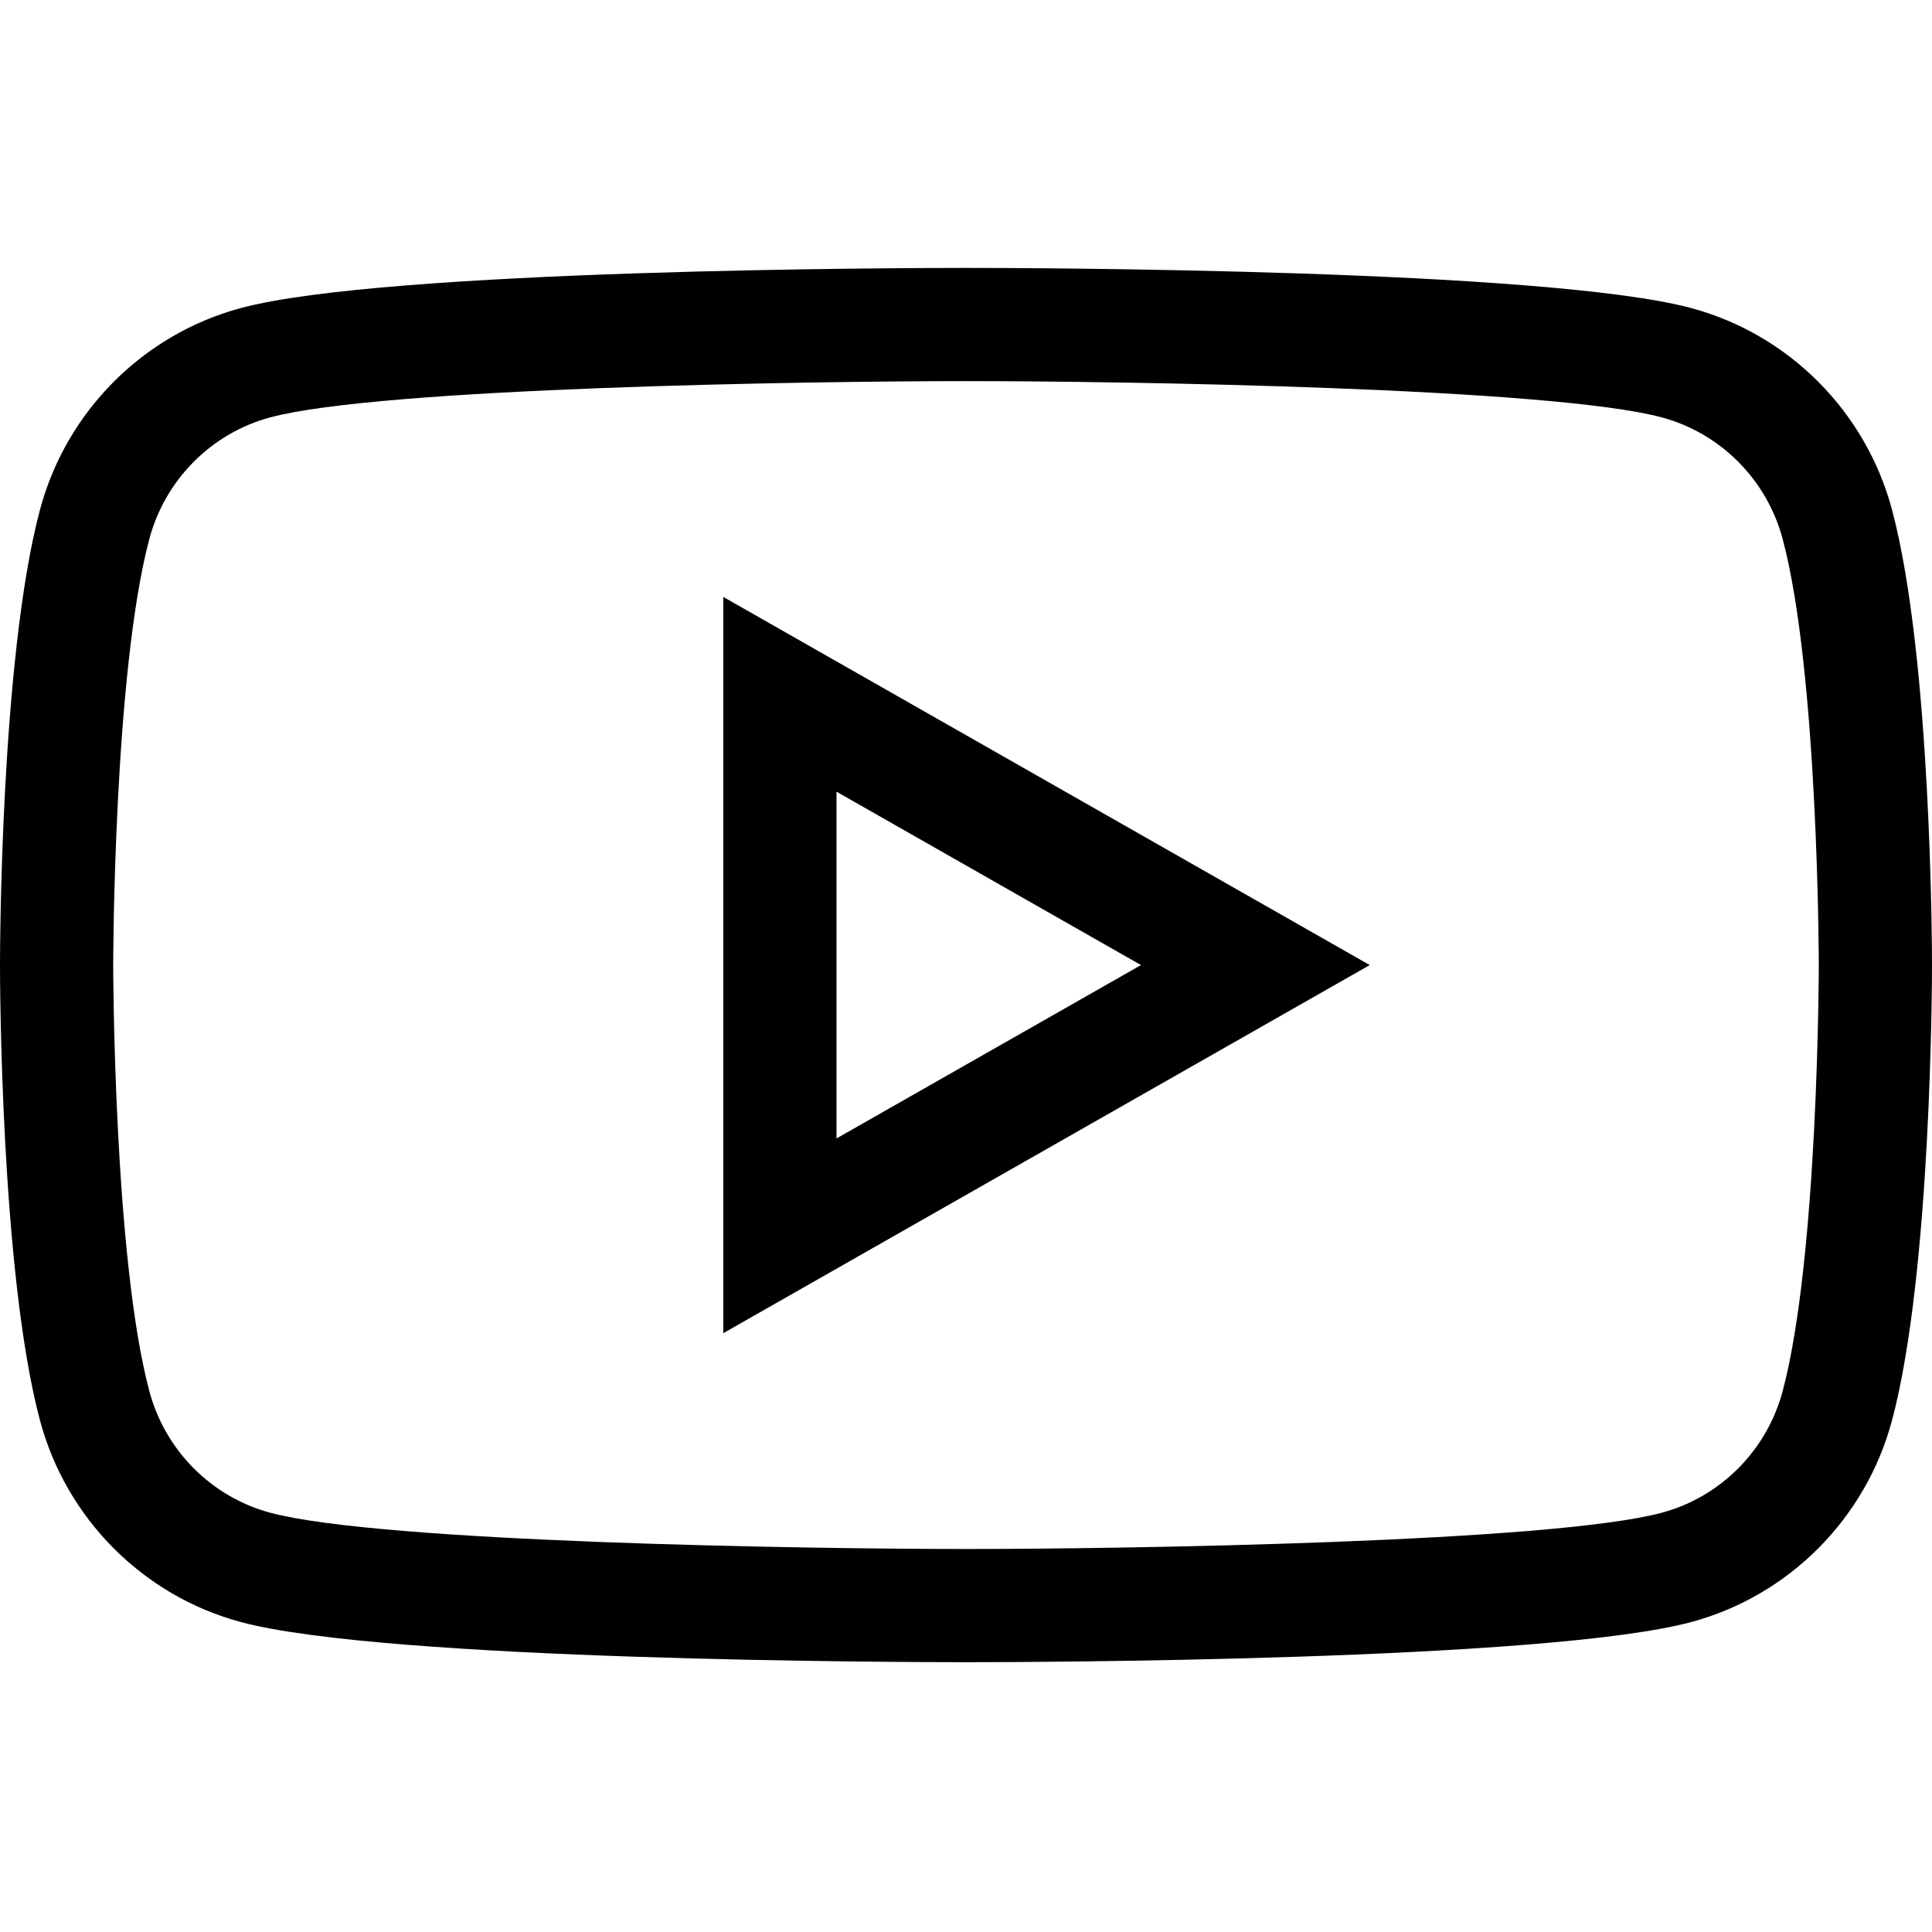
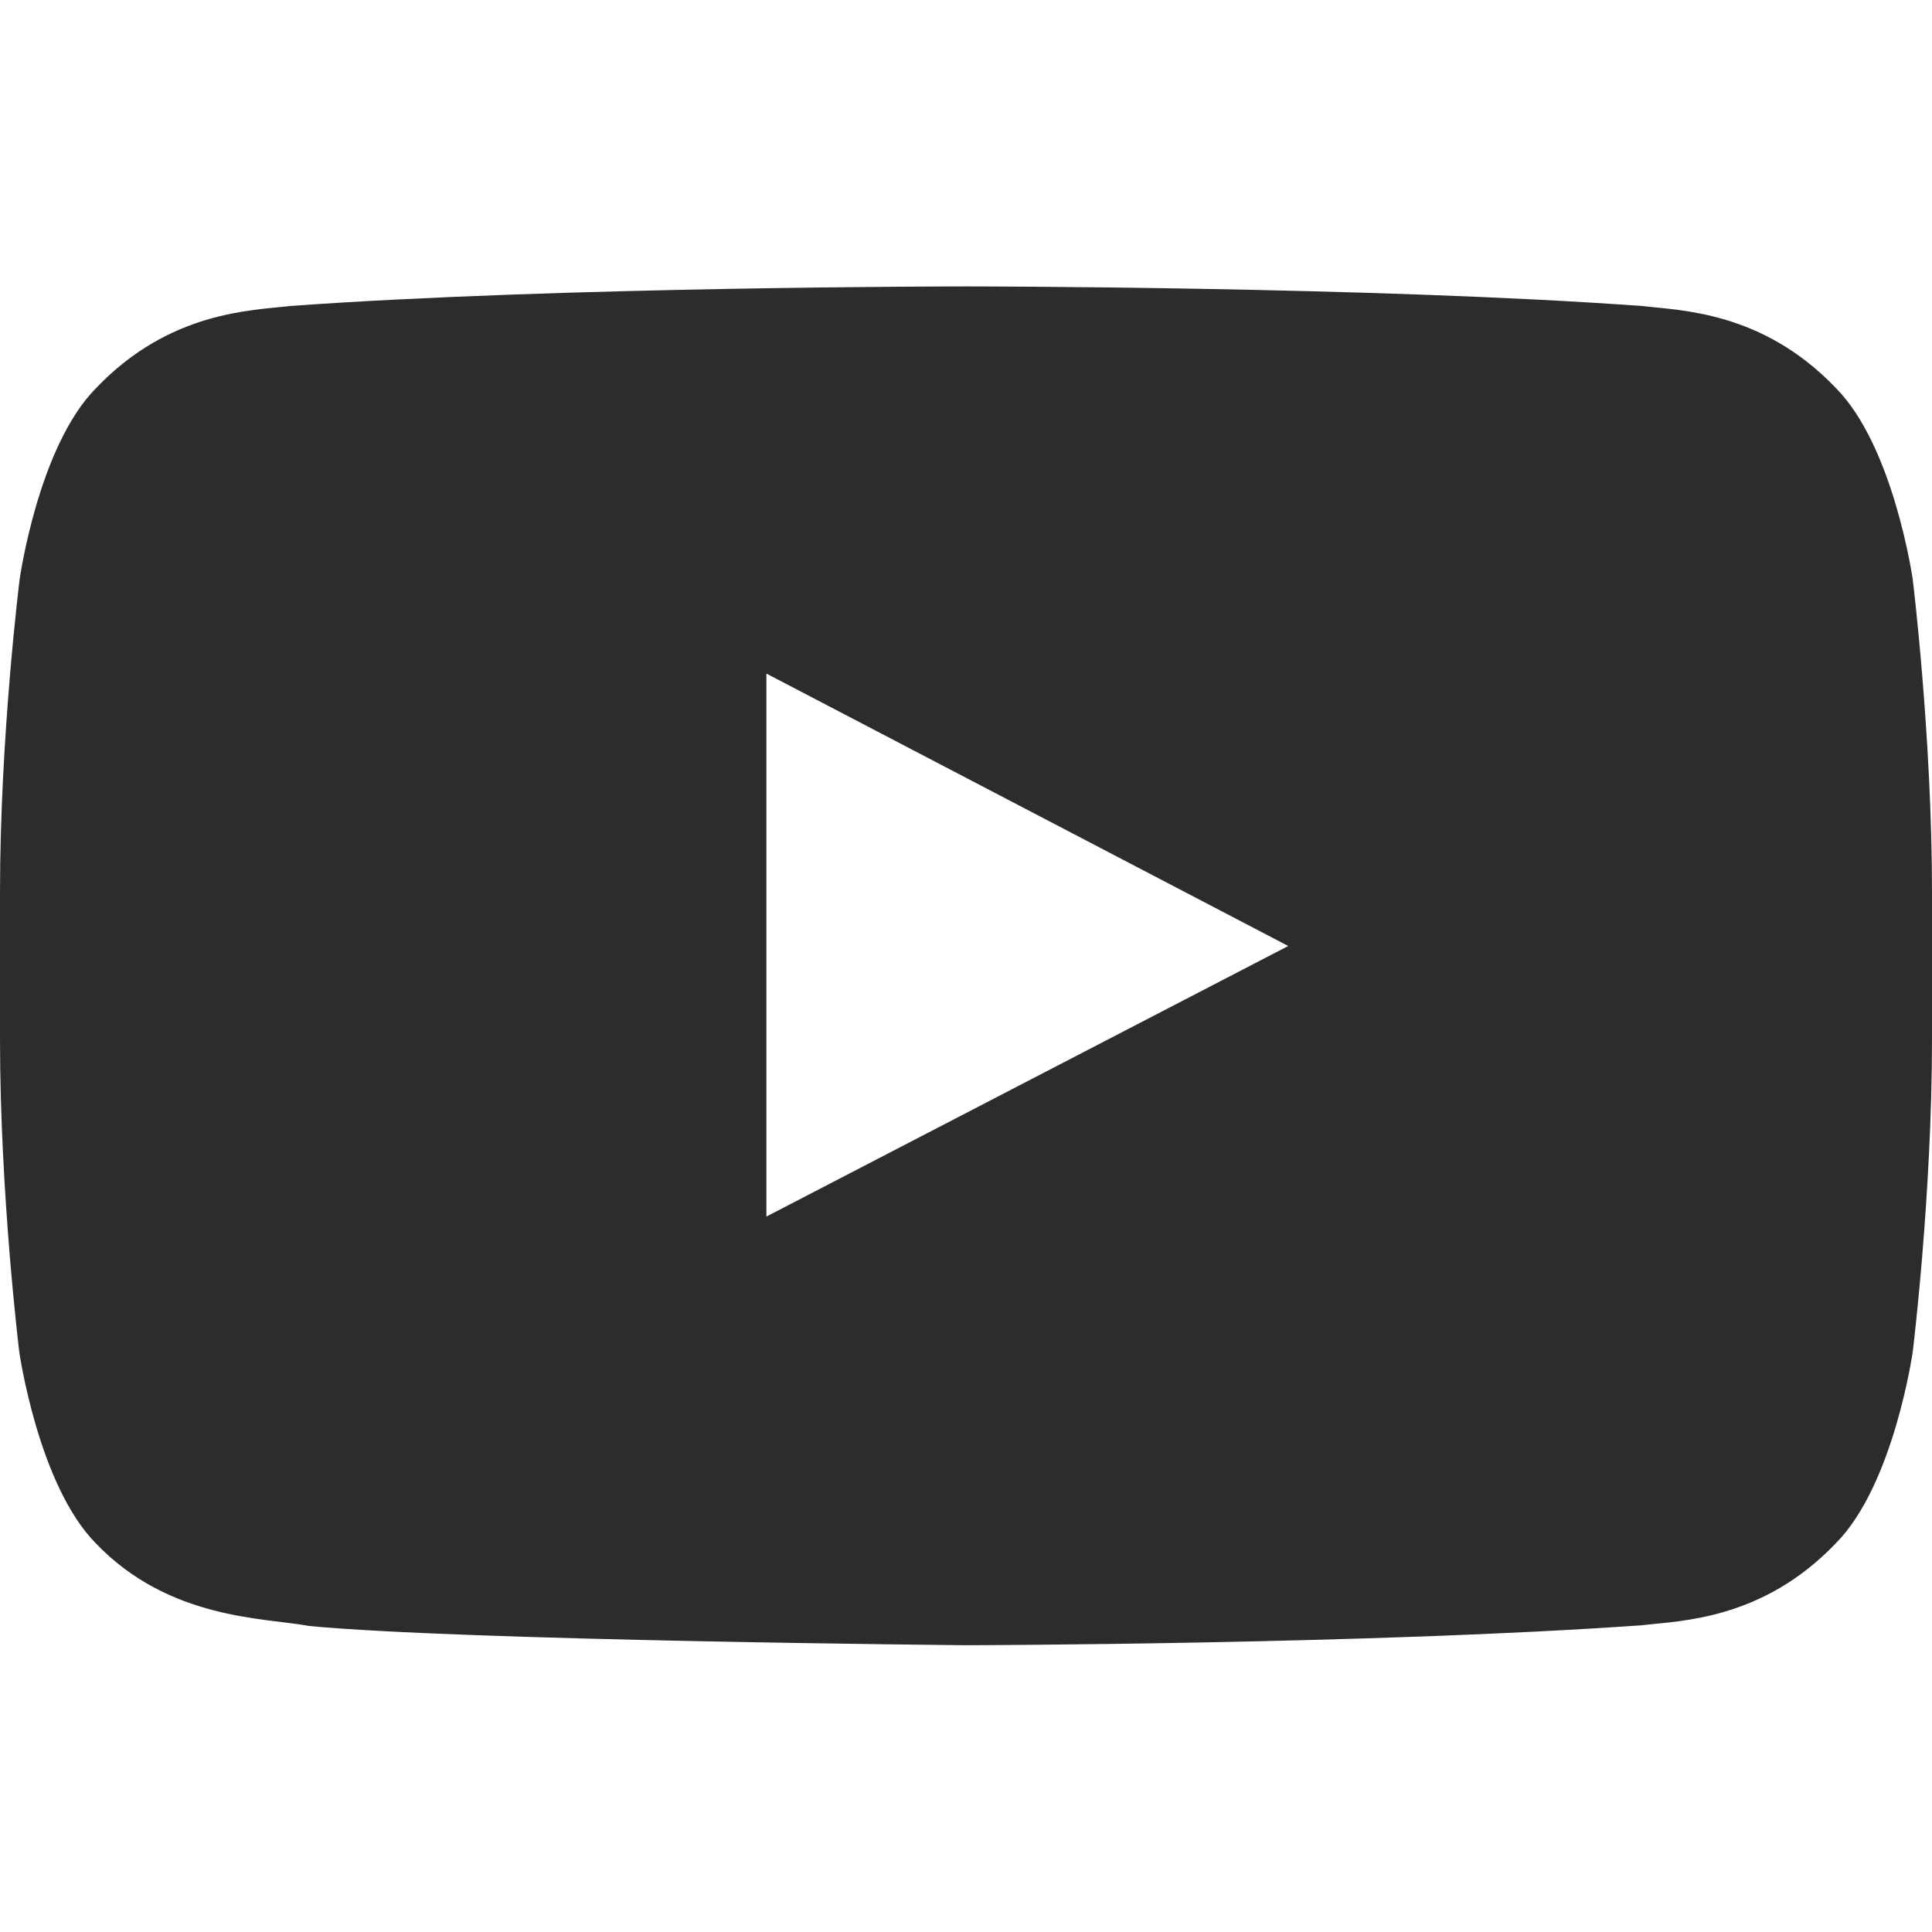
- <svg xmlns="http://www.w3.org/2000/svg" height="512pt" viewBox="0 -71 512 512" width="512pt">
-   <path d="m501.426 64.164c-6.918-26.043-27.309-46.547-53.207-53.512-38.398-10.352-176.586-10.652-192.219-10.652s-153.82.301-192.211 10.648c-25.906 6.969-46.297 27.473-53.211 53.504-10.457 39.27-10.578 117.297-10.578 120.598s.121 81.328 10.574 120.586c6.918 26.043 27.309 46.547 53.207 53.512 38.398 10.352 176.586 10.652 192.219 10.652s153.82-.301 192.211-10.648c25.906-6.969 46.297-27.473 53.211-53.504 10.457-39.27 10.578-117.297 10.578-120.598s-.121-81.328-10.574-120.586zm-28.996 233.473c-4.168 15.699-16.438 28.055-32.02 32.246-29.254 7.887-143.035 9.617-184.41 9.617-41.371 0-155.152-1.73-184.418-9.621-15.574-4.188-27.84-16.543-32.016-32.254-9.449-35.477-9.566-112.105-9.566-112.875s.109-77.363 9.57-112.887c4.168-15.699 16.438-28.055 32.02-32.246 29.254-7.887 143.039-9.617 184.41-9.617s155.156 1.73 184.418 9.621c15.574 4.188 27.844 16.543 32.016 32.254 9.449 35.477 9.566 112.105 9.566 112.875s-.109 77.363-9.57 112.887zm0 0" />
-   <path d="m191.684 282.305 171.312-97.551-171.312-97.559zm30-143.5 80.688 45.949-80.688 45.945zm0 0" />
+ <svg xmlns="http://www.w3.org/2000/svg" width="48" height="48" viewBox="0 0 48 48" fill="none">
+   <path d="M47.522 14.4C47.522 14.4 47.053 11.091 45.609 9.638C43.781 7.725 41.737 7.716 40.8 7.603C34.087 7.116 24.009 7.116 24.009 7.116H23.991C23.991 7.116 13.912 7.116 7.2 7.603C6.263 7.716 4.219 7.725 2.391 9.638C0.947 11.091 0.487 14.4 0.487 14.4C0.487 14.4 0 18.291 0 22.172V25.809C0 29.691 0.478 33.581 0.478 33.581C0.478 33.581 0.947 36.891 2.381 38.344C4.209 40.256 6.609 40.191 7.678 40.397C11.522 40.763 24 40.875 24 40.875C24 40.875 34.087 40.856 40.8 40.378C41.737 40.266 43.781 40.256 45.609 38.344C47.053 36.891 47.522 33.581 47.522 33.581C47.522 33.581 48 29.7 48 25.809V22.172C48 18.291 47.522 14.4 47.522 14.4ZM19.041 30.225V16.735L32.006 23.503L19.041 30.225Z" fill="#2C2C2C" />
</svg>
